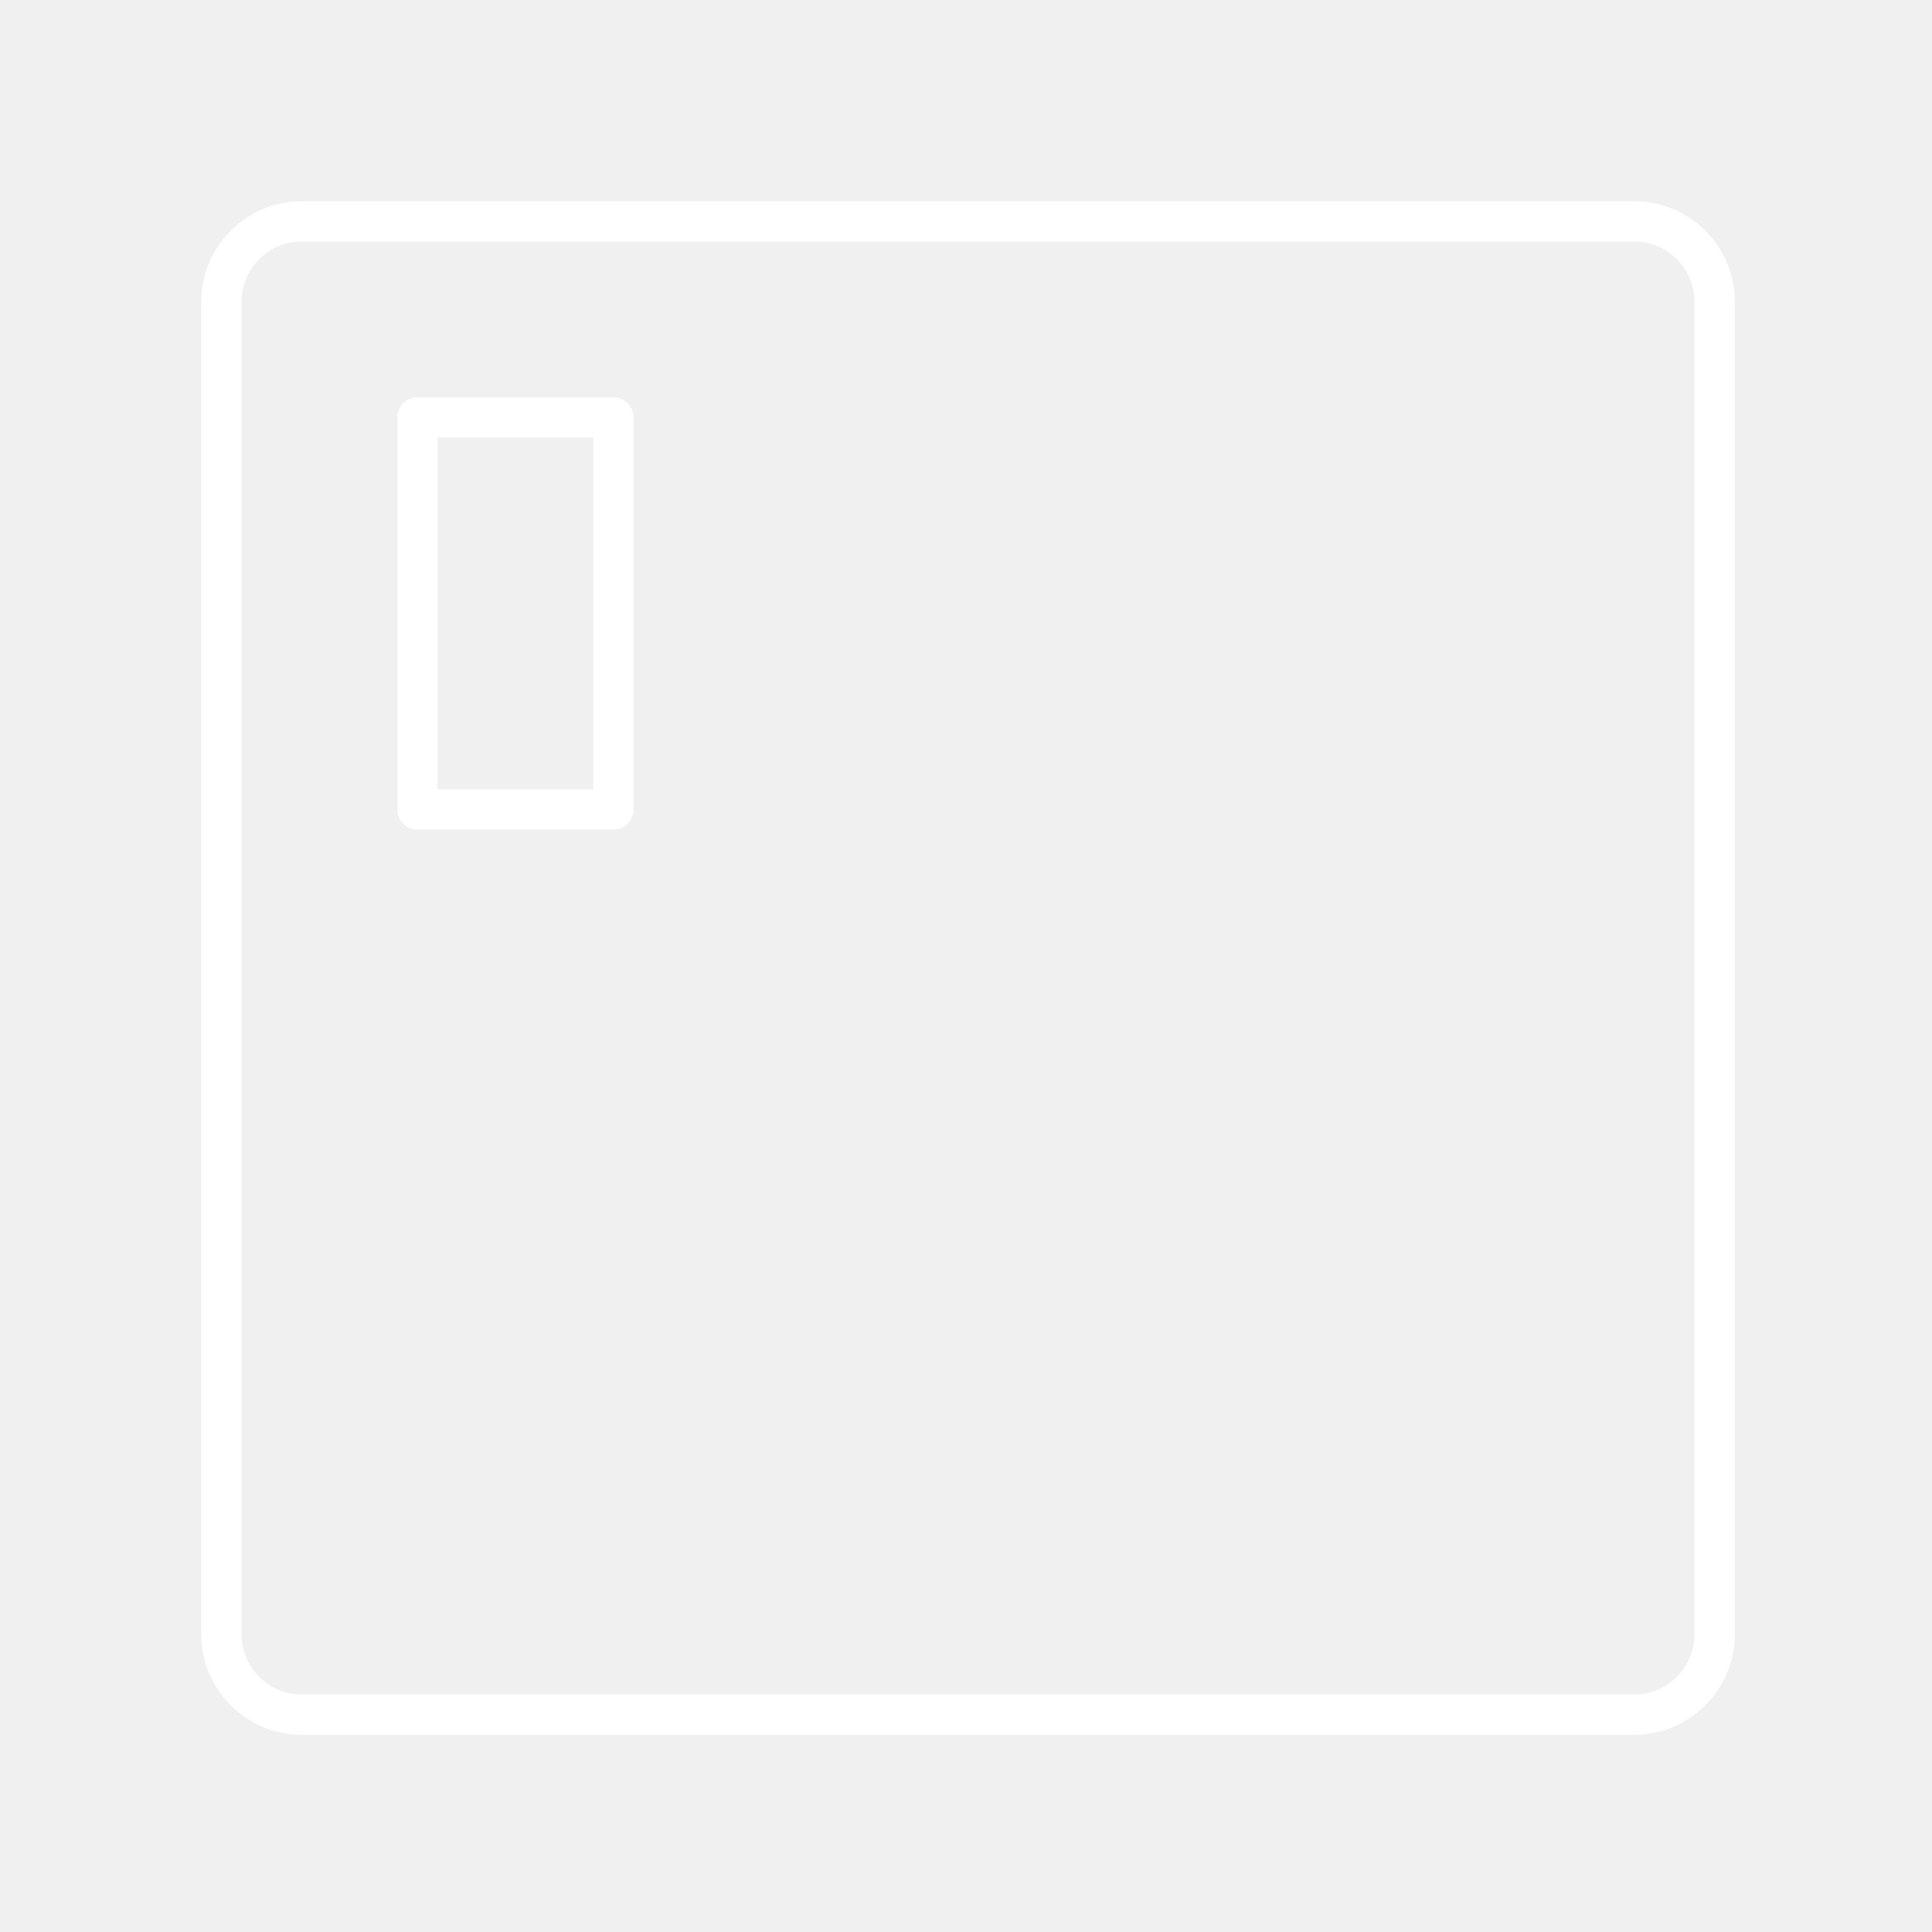
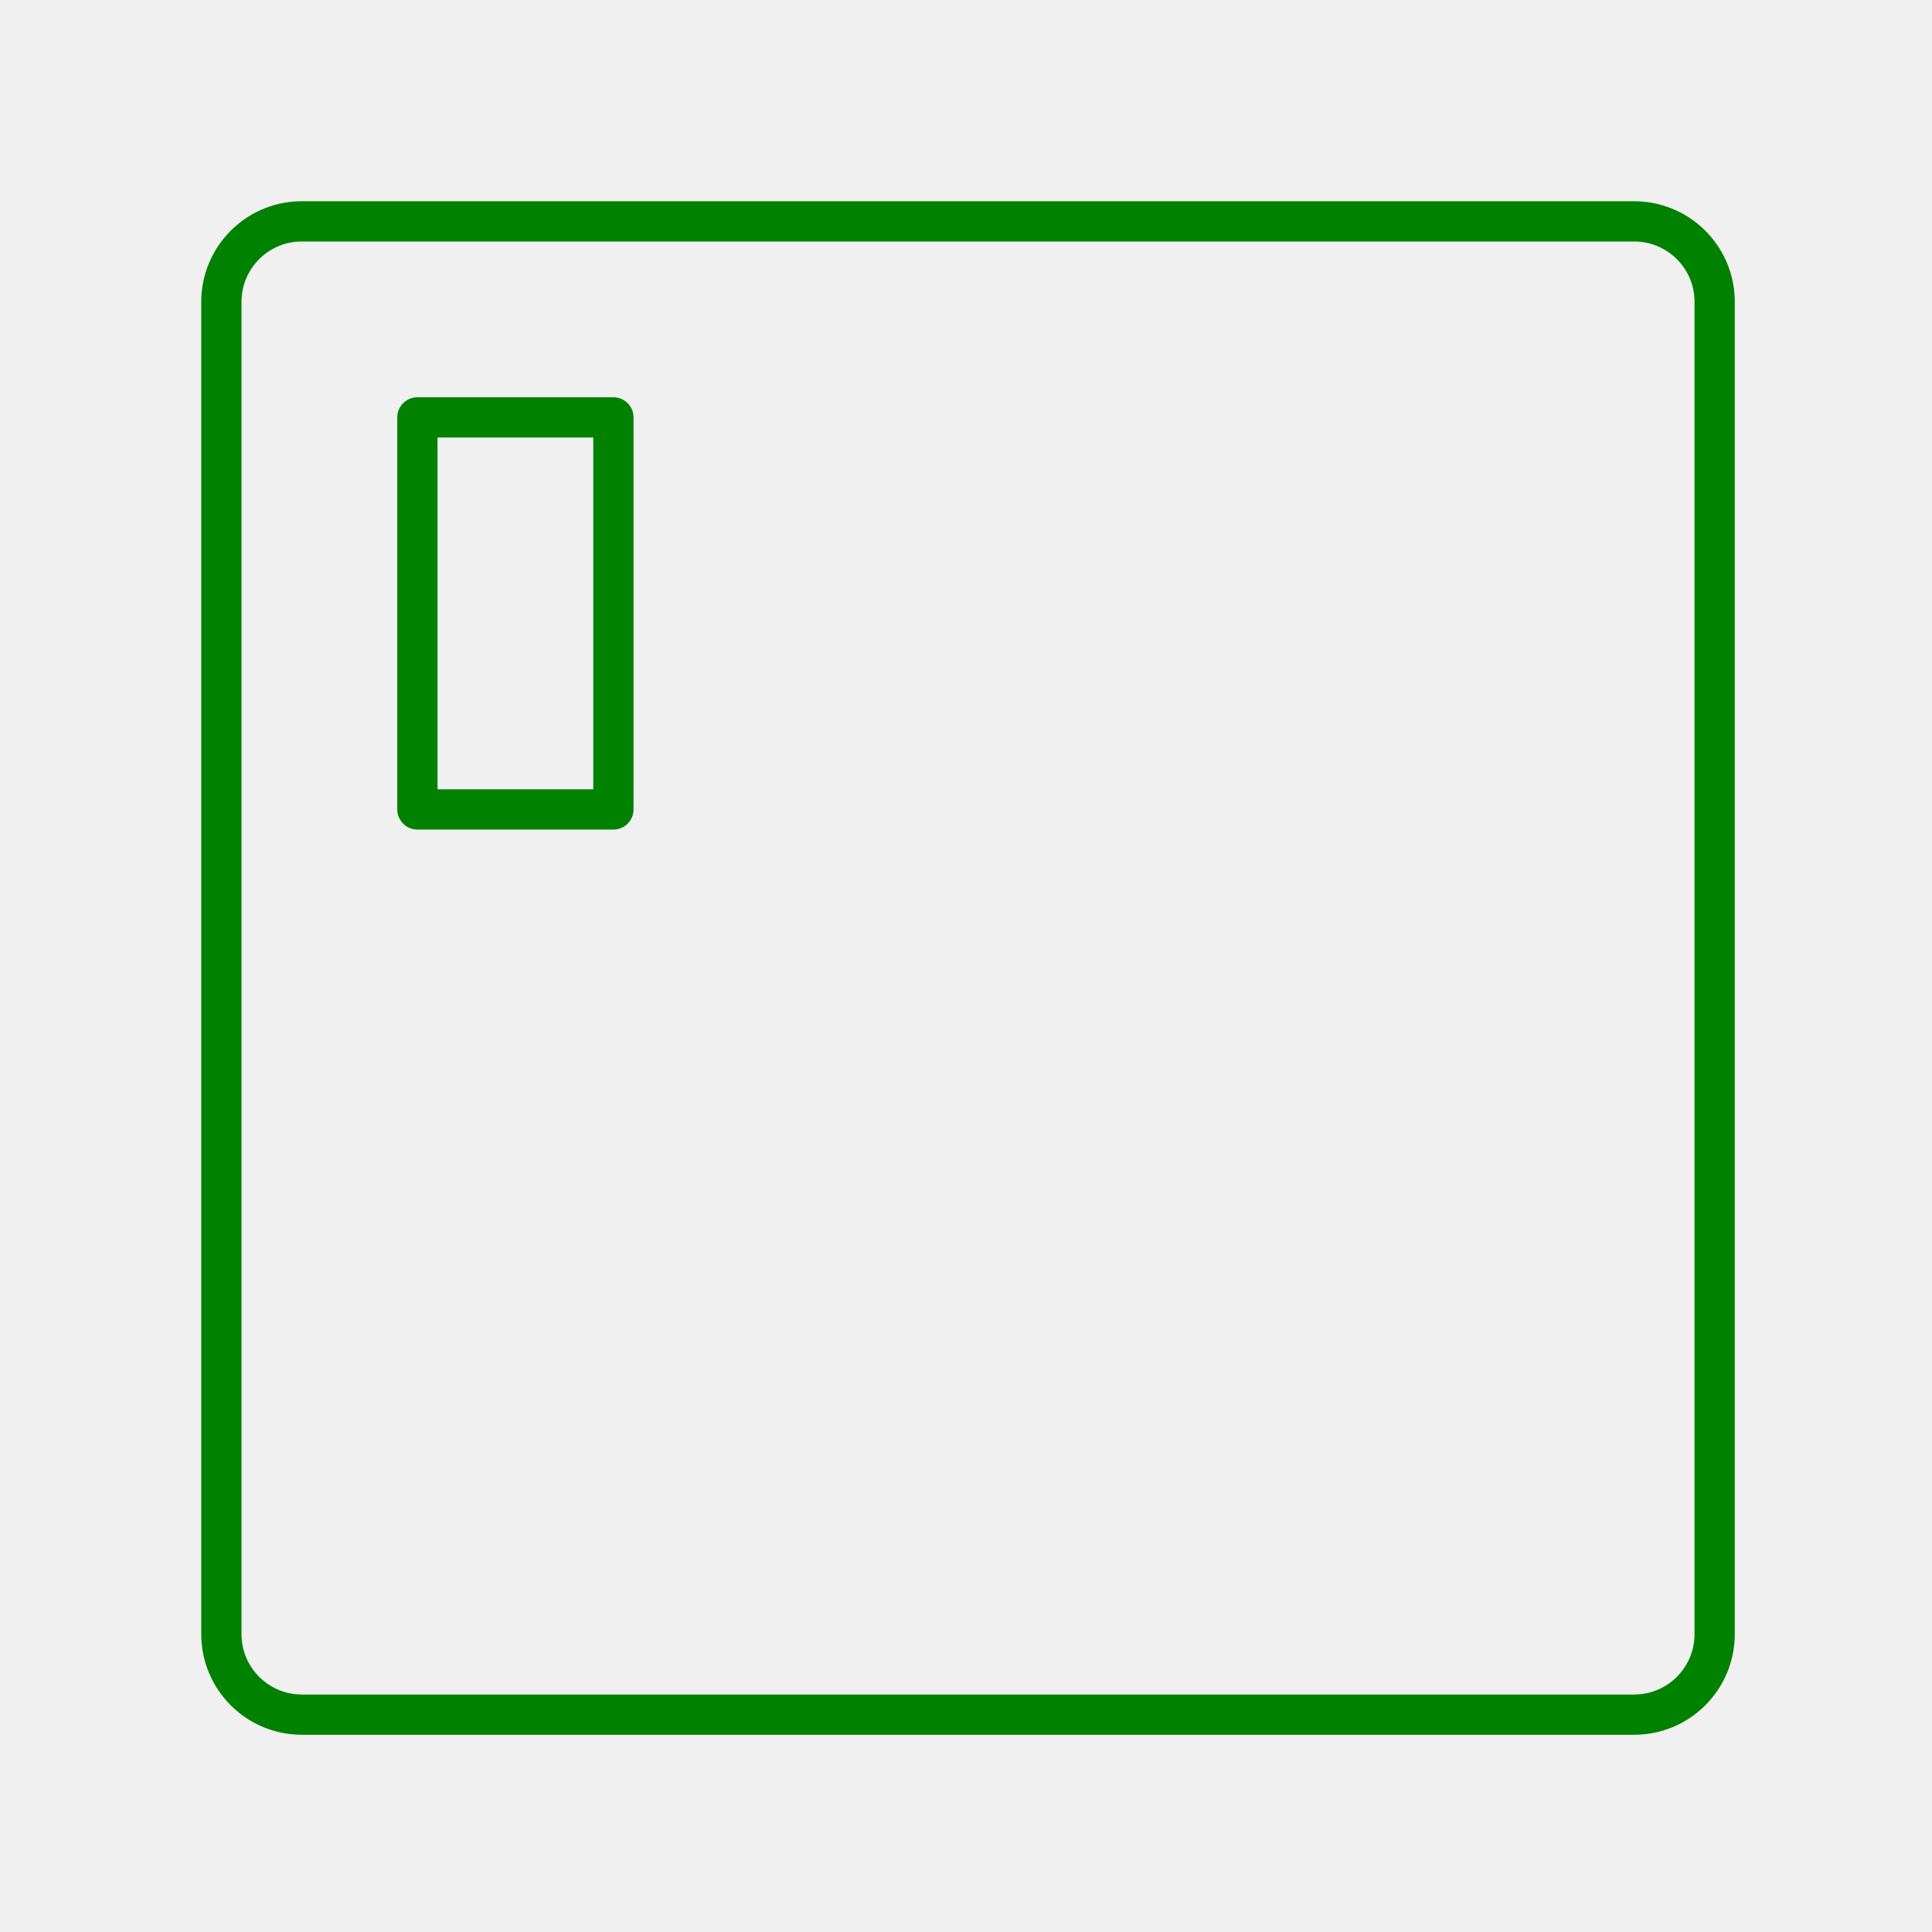
- <svg xmlns="http://www.w3.org/2000/svg" id="Layer_2" data-name="Layer 2" viewBox="0 0 48 48">
-   <defs>
-     <style>.cls-1{fill:none;stroke:#fff;stroke-linecap:round;stroke-linejoin:round;}</style>
+ <svg xmlns="http://www.w3.org/2000/svg" id="Layer_2" data-name="Layer 2" viewBox="0 0 48 48" version="1.1">
+   <defs id="defs7691">
+     <style id="style7689">.cls-1{fill:none;stroke:#000;stroke-linecap:round;stroke-linejoin:round;}</style>
  </defs>
-   <path class="cls-1" d="M7.45,5.5a2,2,0,0,0-1.95,2v33.1a2,2,0,0,0,2,2h33.1a2,2,0,0,0,2-2V7.45a2,2,0,0,0-2-1.95Zm2.92,4.87h4.87v9.74H10.37Z" />
+   <path class="cls-1" d="M7.45,5.5a2,2,0,0,0-1.95,2v33.1a2,2,0,0,0,2,2h33.1a2,2,0,0,0,2-2V7.45a2,2,0,0,0-2-1.95Zm2.92,4.87h4.87v9.74H10.37Z" id="path7693" style="stroke:#008100;stroke-opacity:1" />
</svg>
